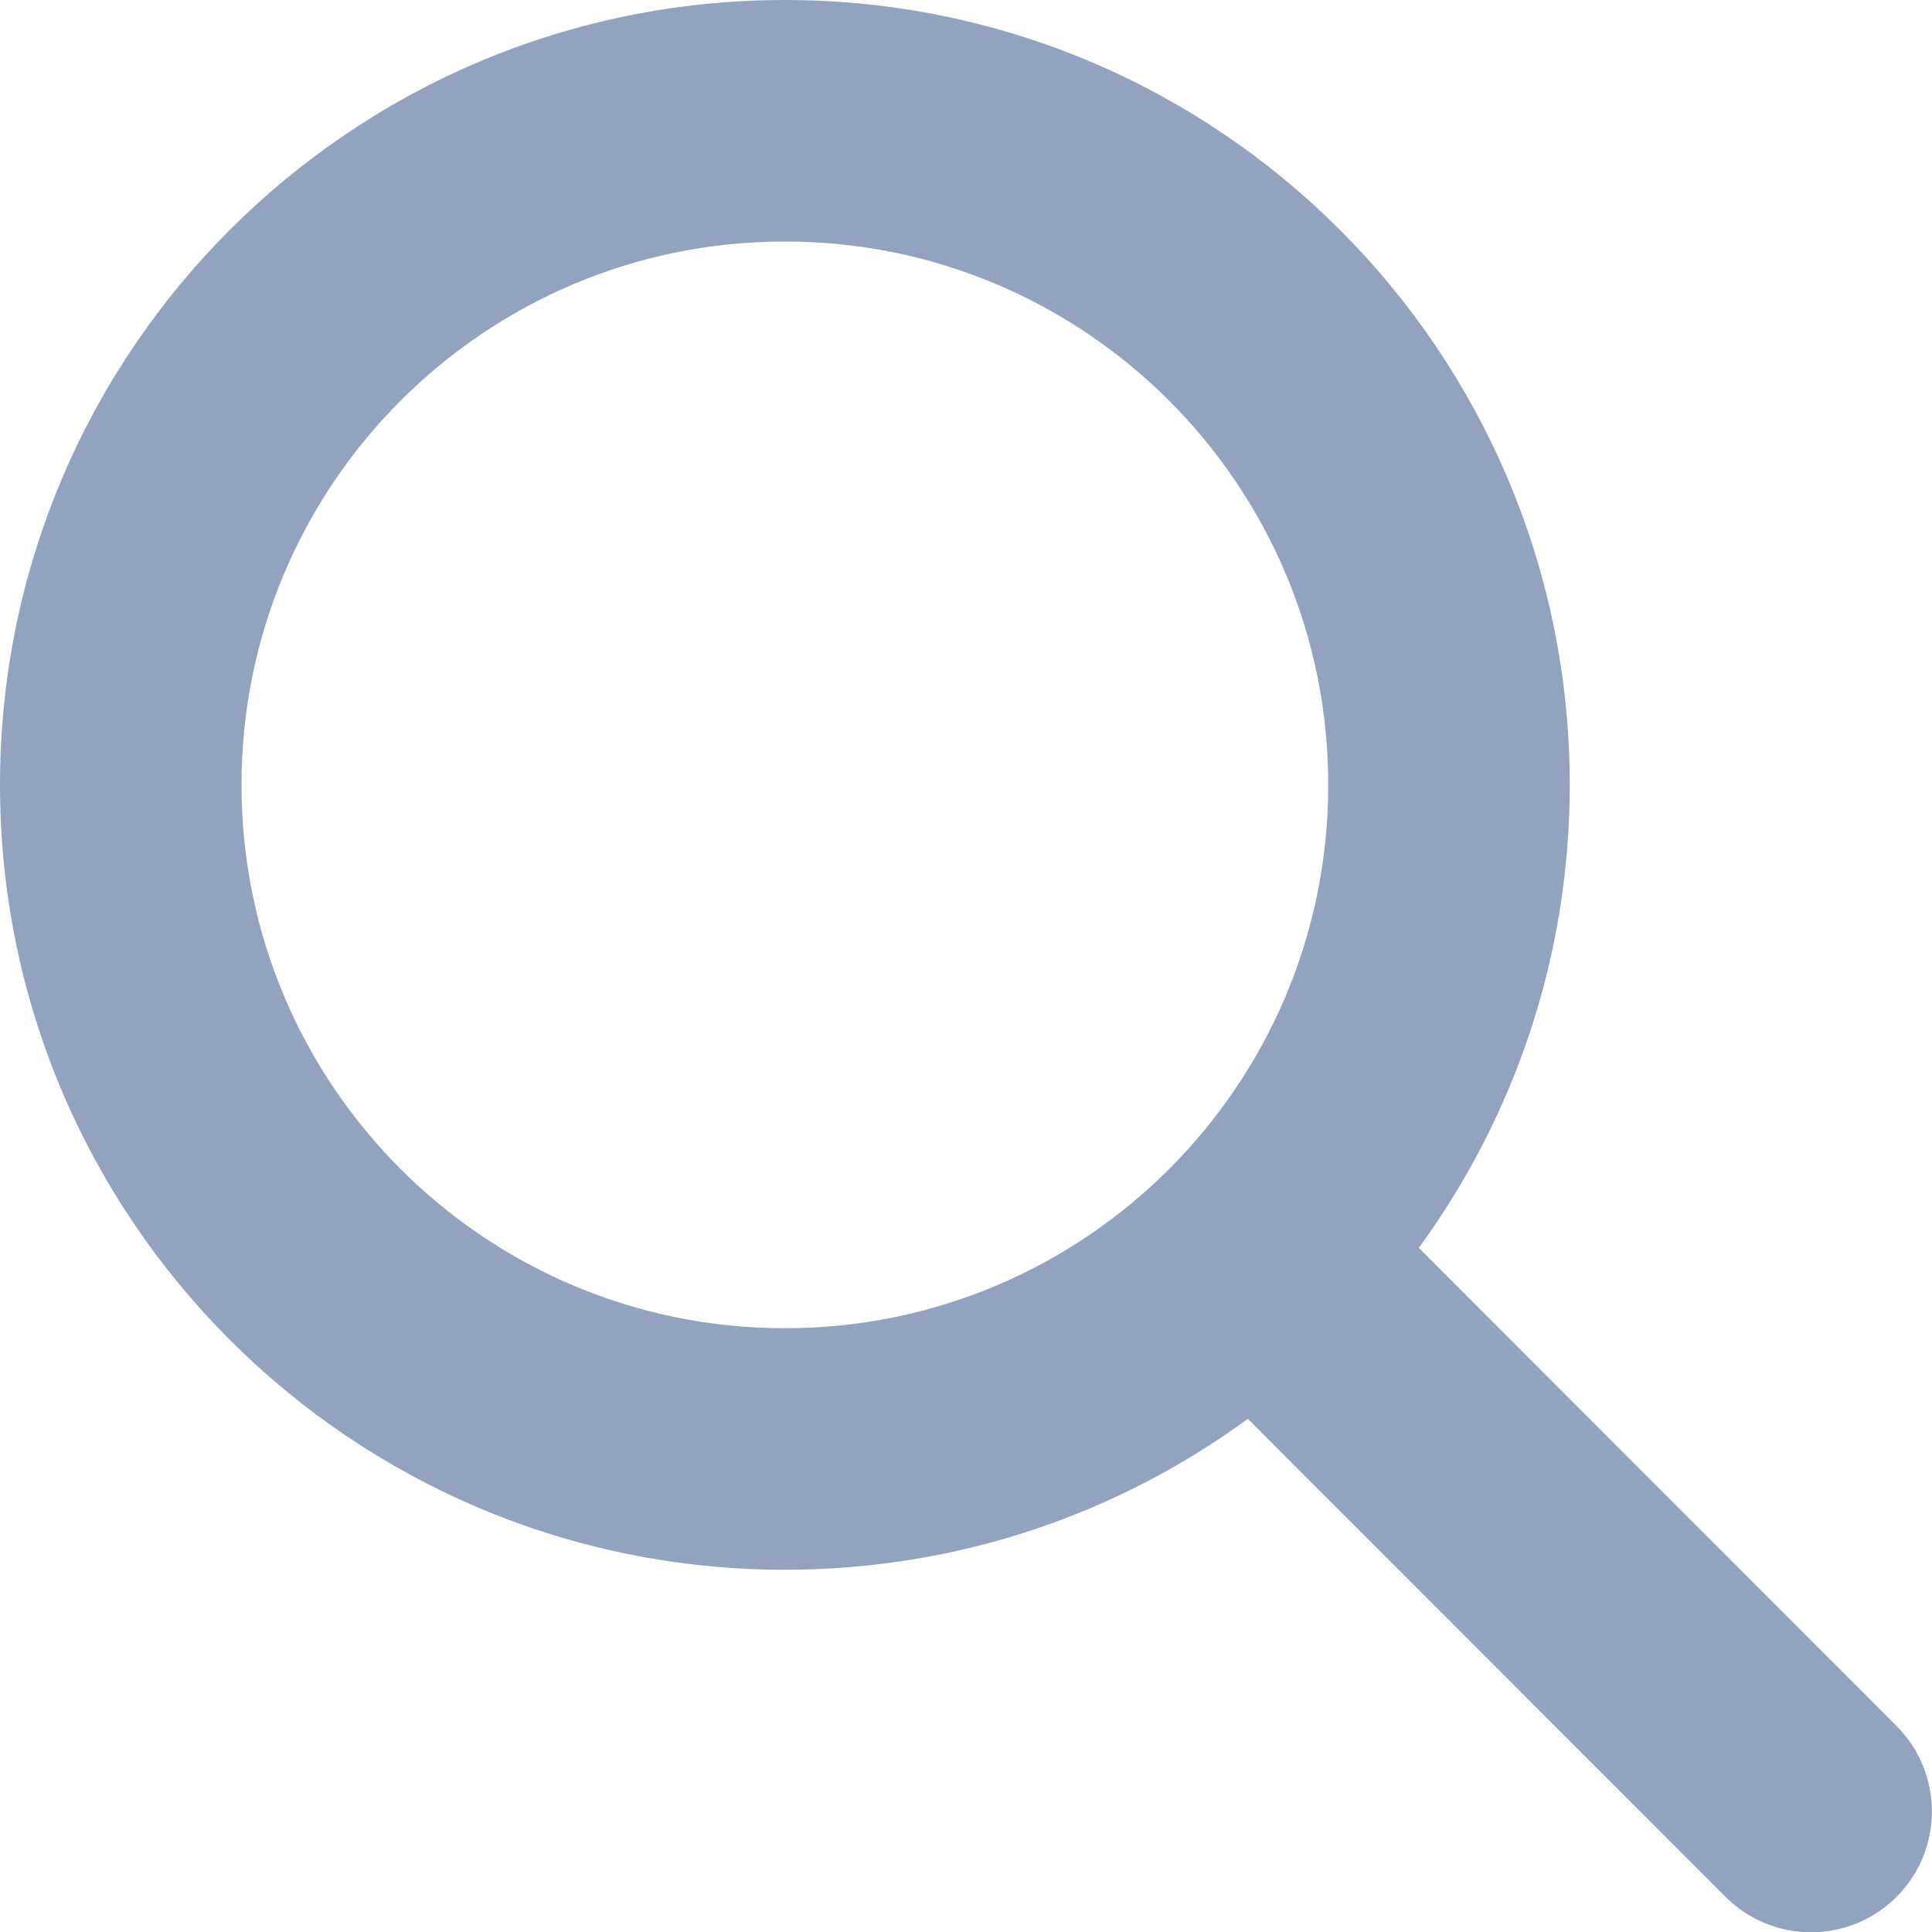
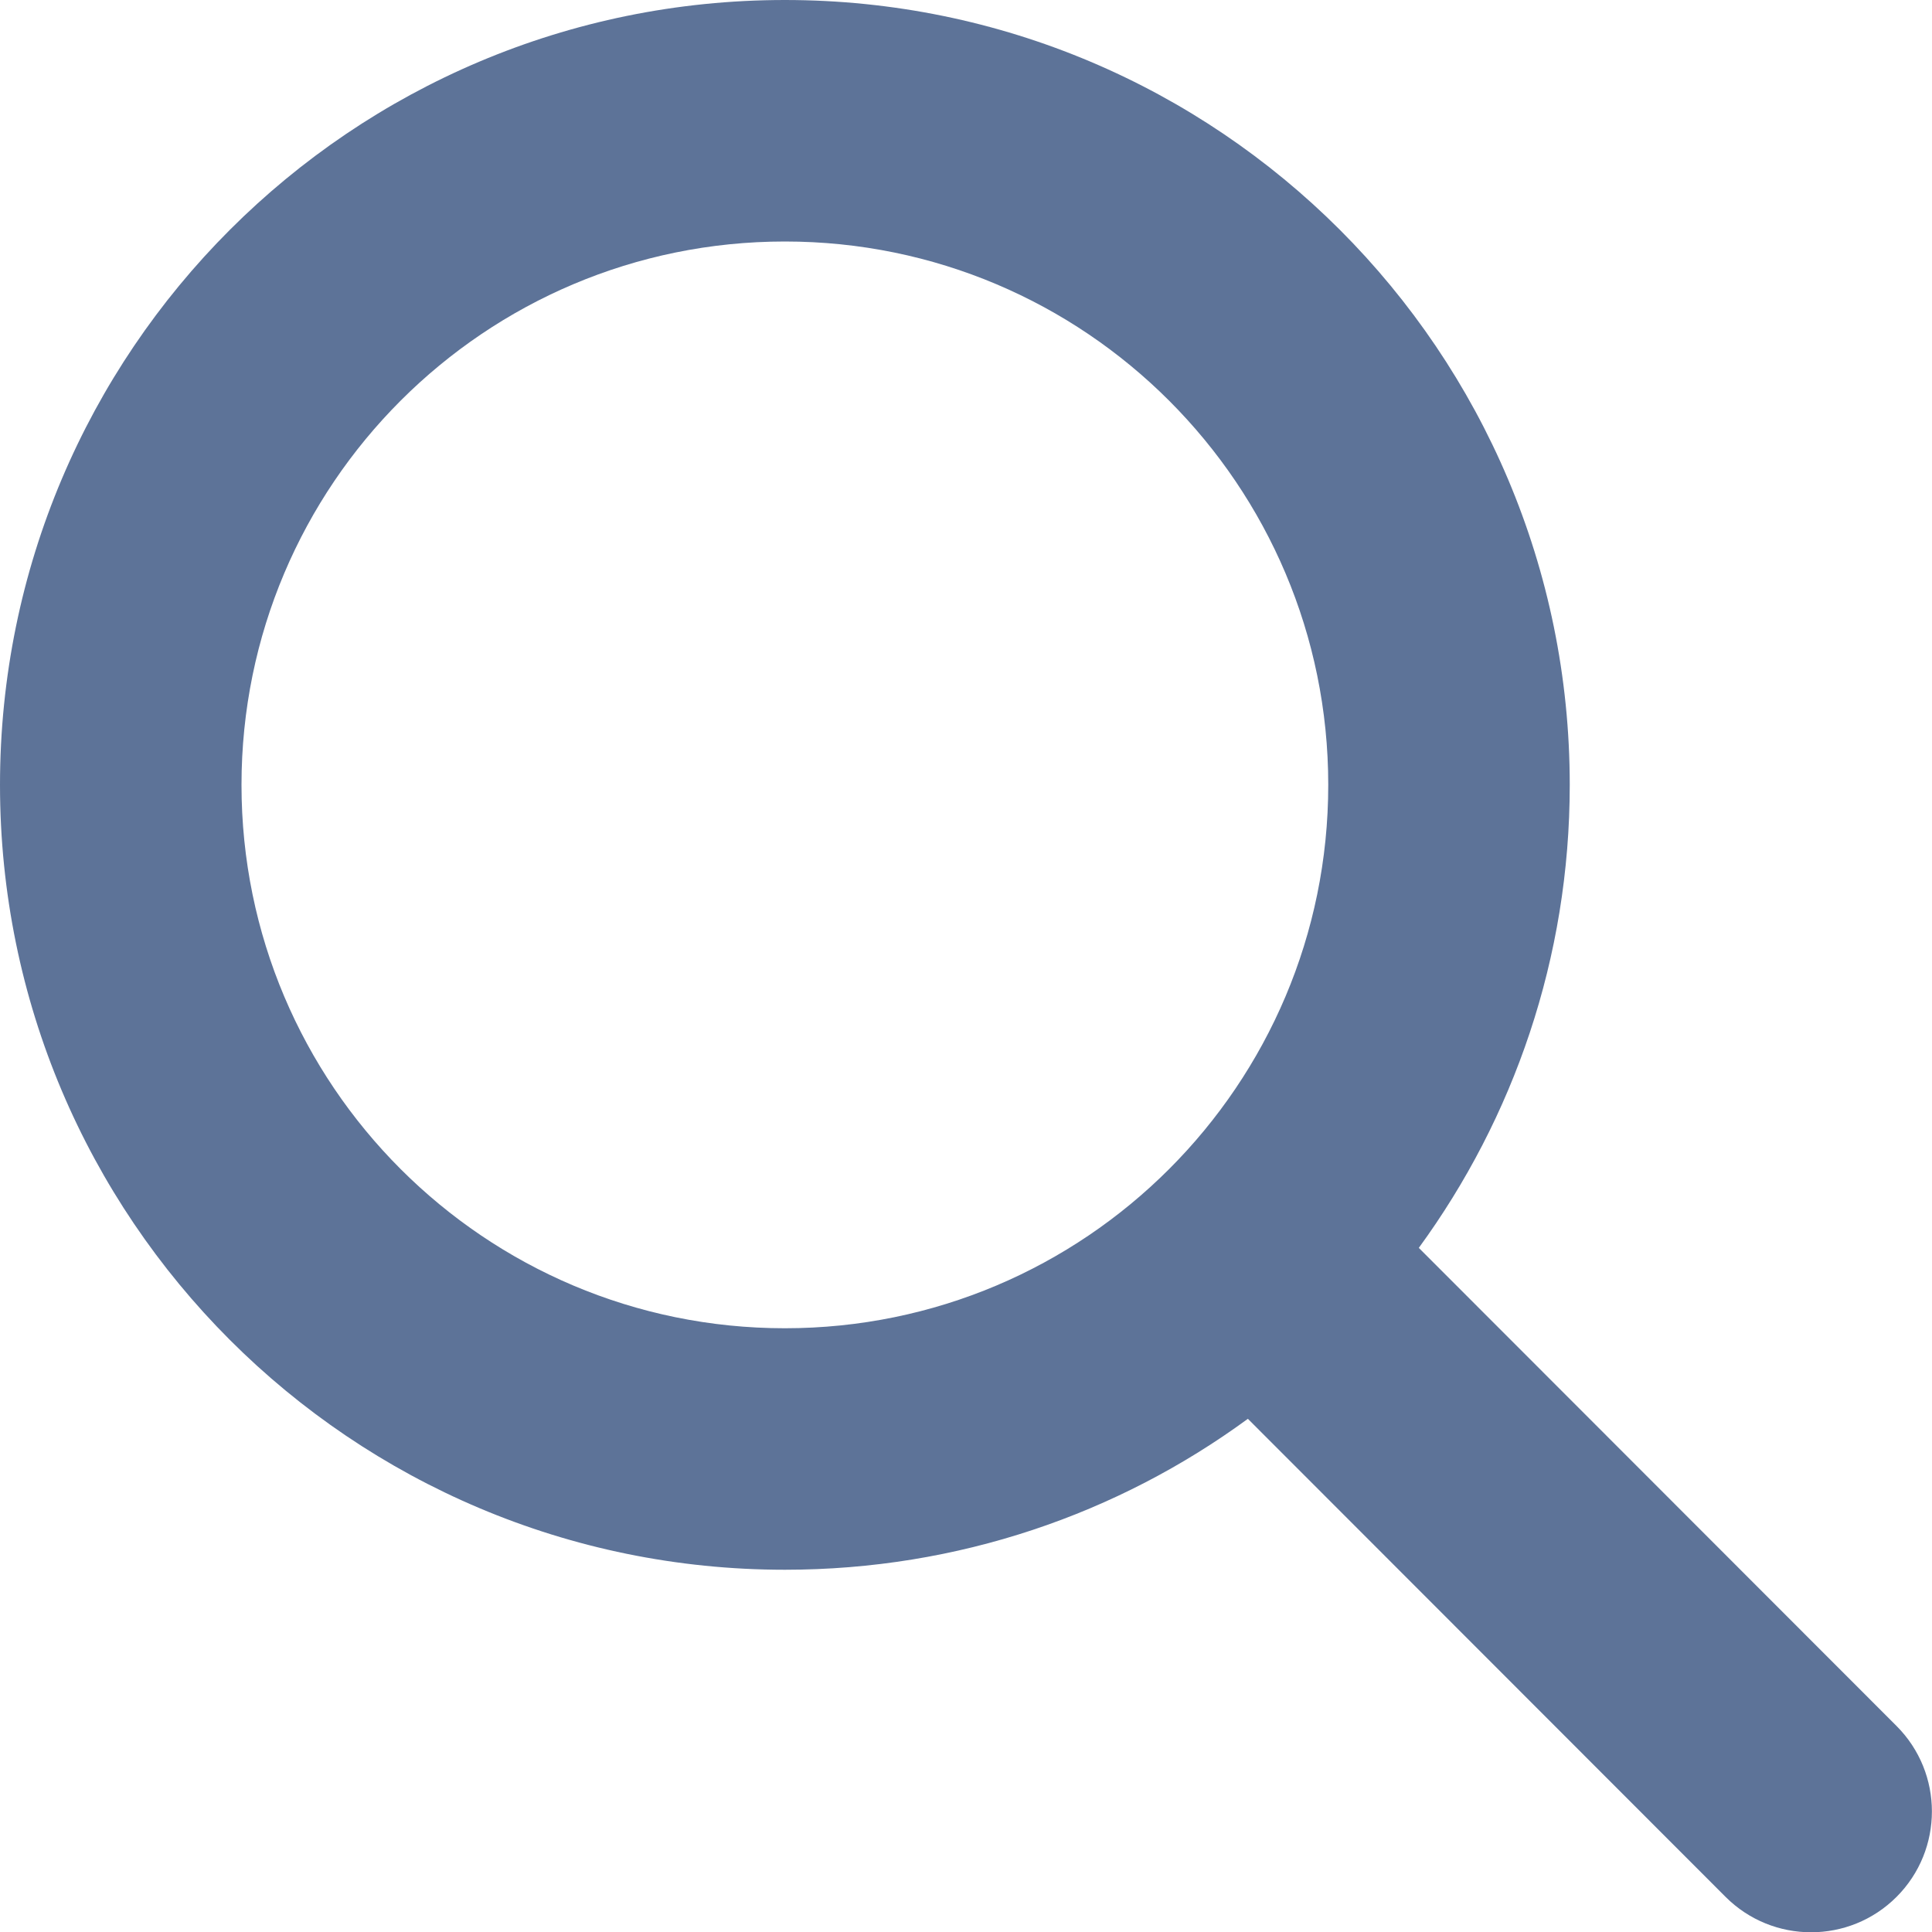
<svg xmlns="http://www.w3.org/2000/svg" height="1em" viewBox="0 0 512 512">
-   <style>svg{fill:#92a2bf}</style>
+   <style>svg{fill:#5d7398}</style>
  <path d="M416 208c0 45.9-14.9 88.3-40 122.7L502.6 457.4c12.5 12.5 12.5 32.8 0 45.3s-32.8 12.5-45.3 0L330.7 376c-34.4 25.2-76.8 40-122.7 40C93.1 416 0 322.9 0 208S93.1 0 208 0S416 93.1 416 208zM208 352a144 144 0 1 0 0-288 144 144 0 1 0 0 288z" />
</svg>
